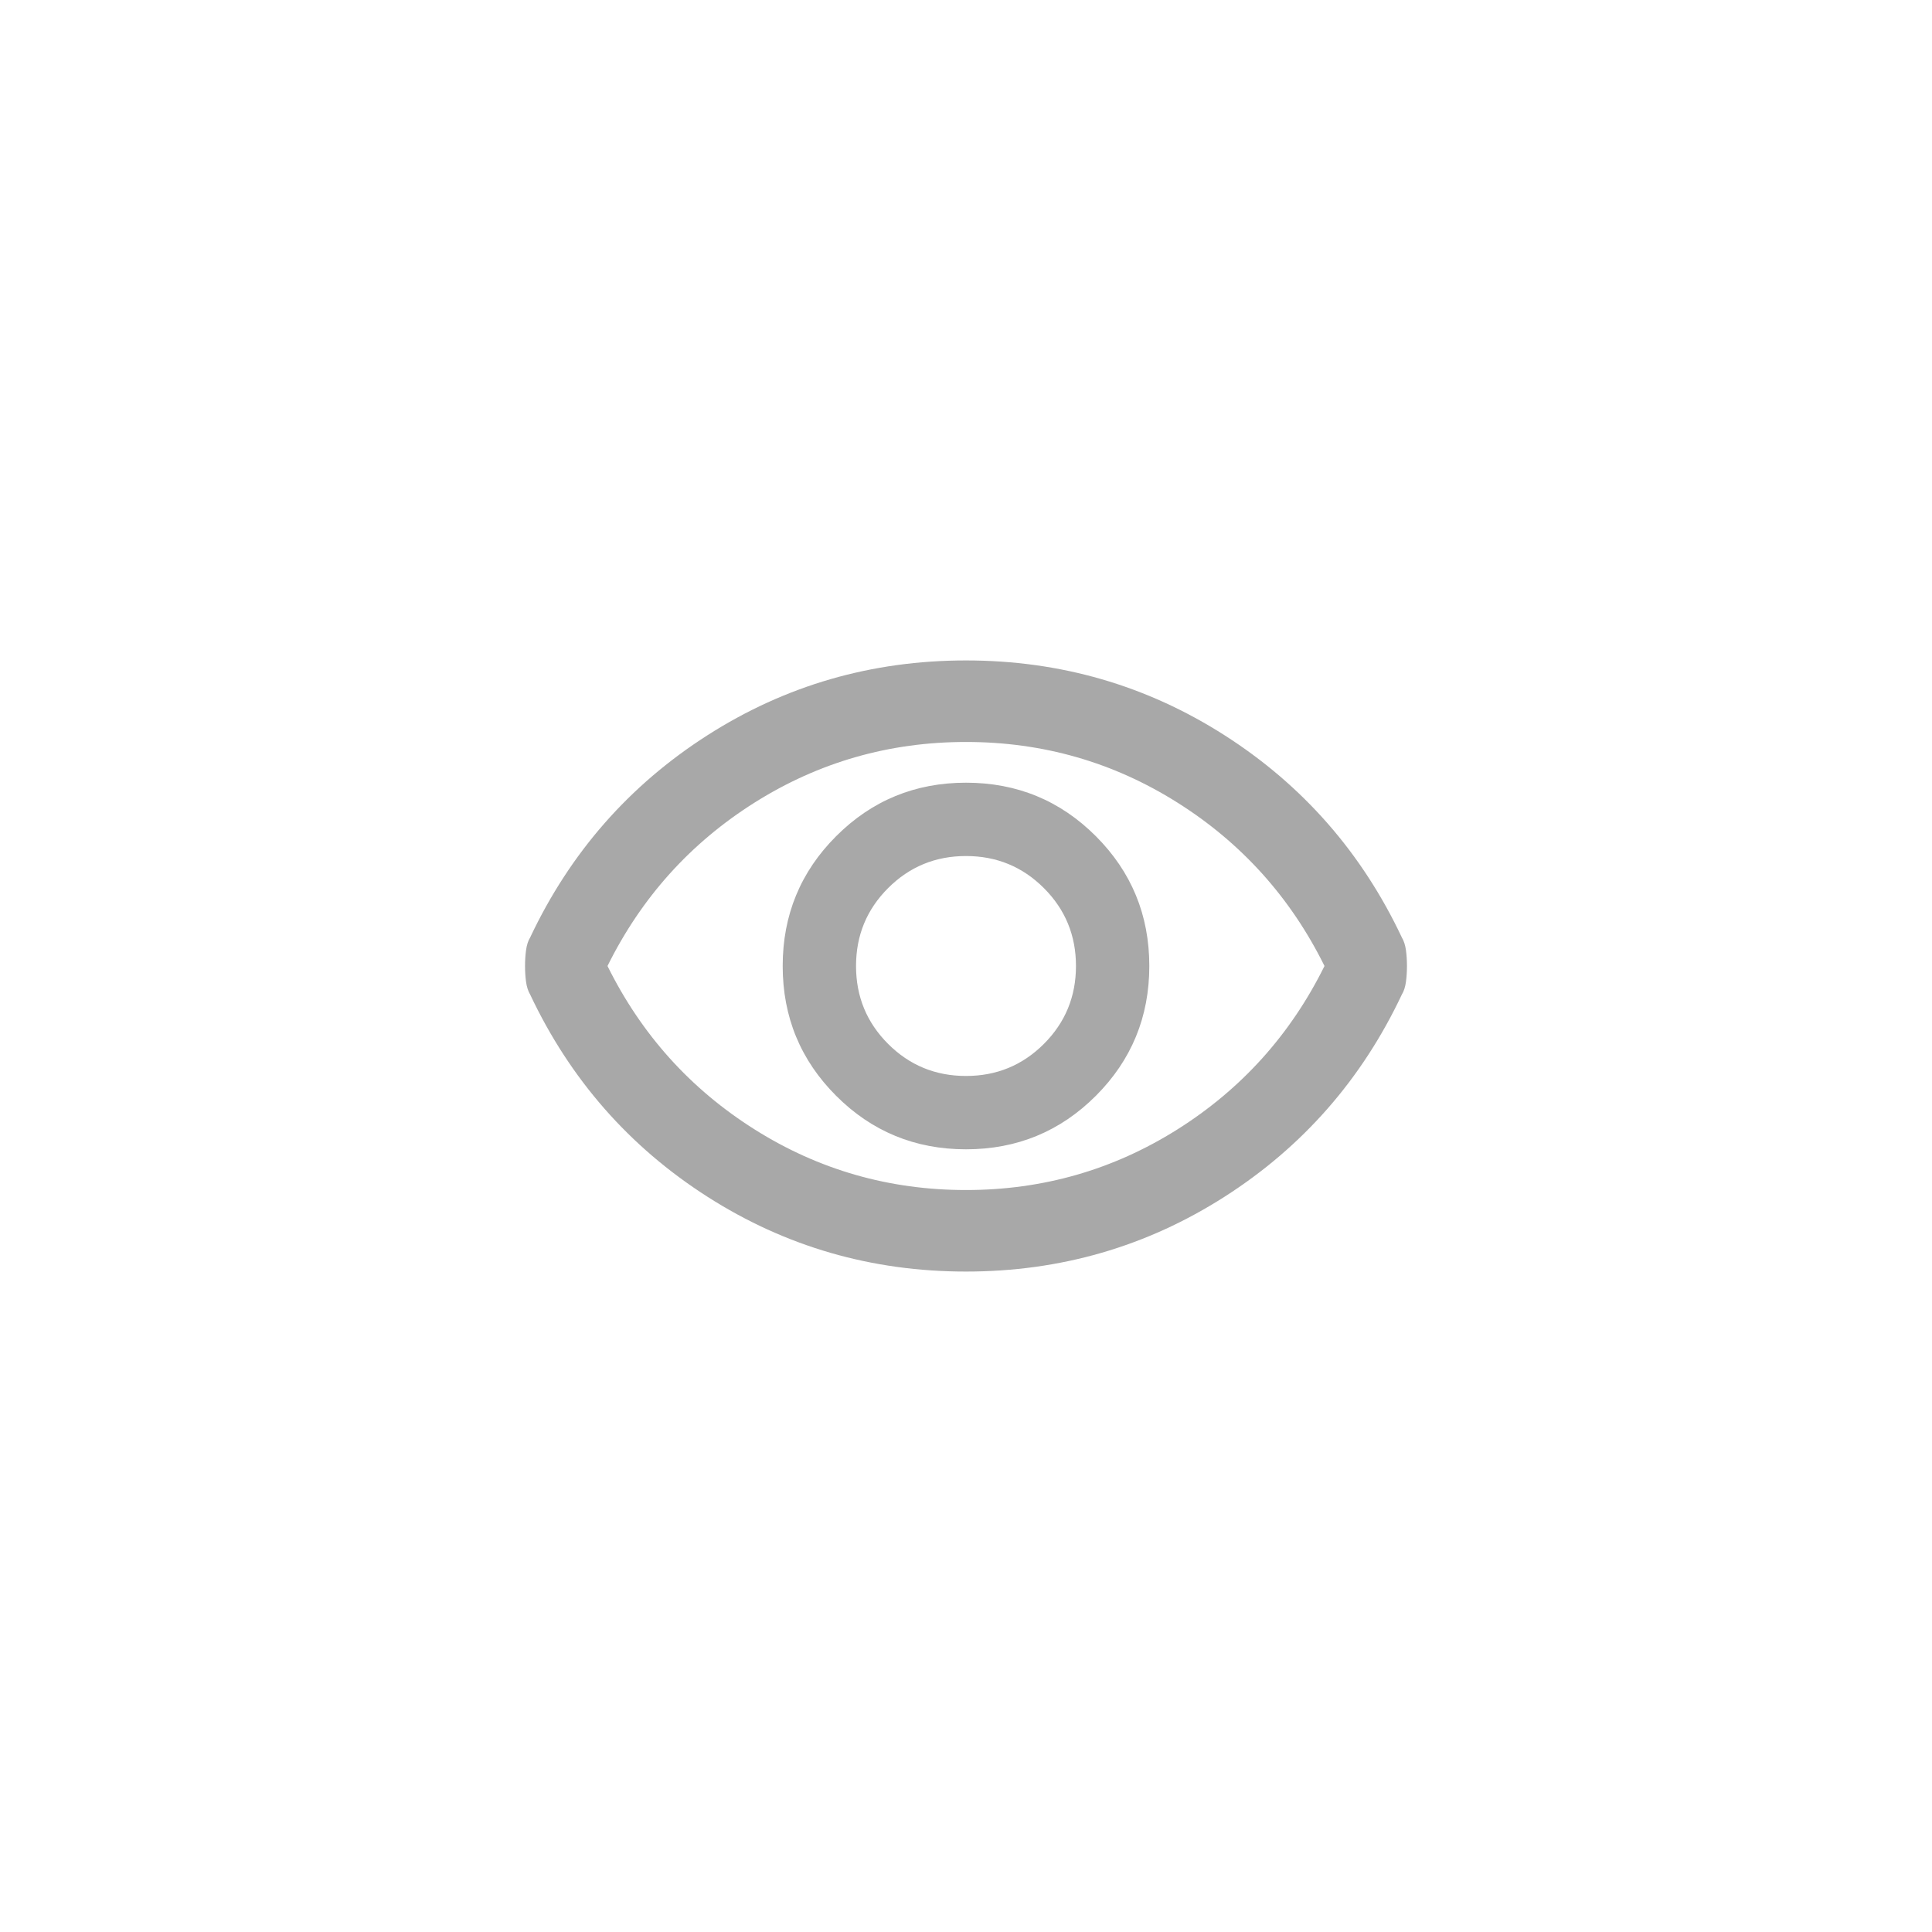
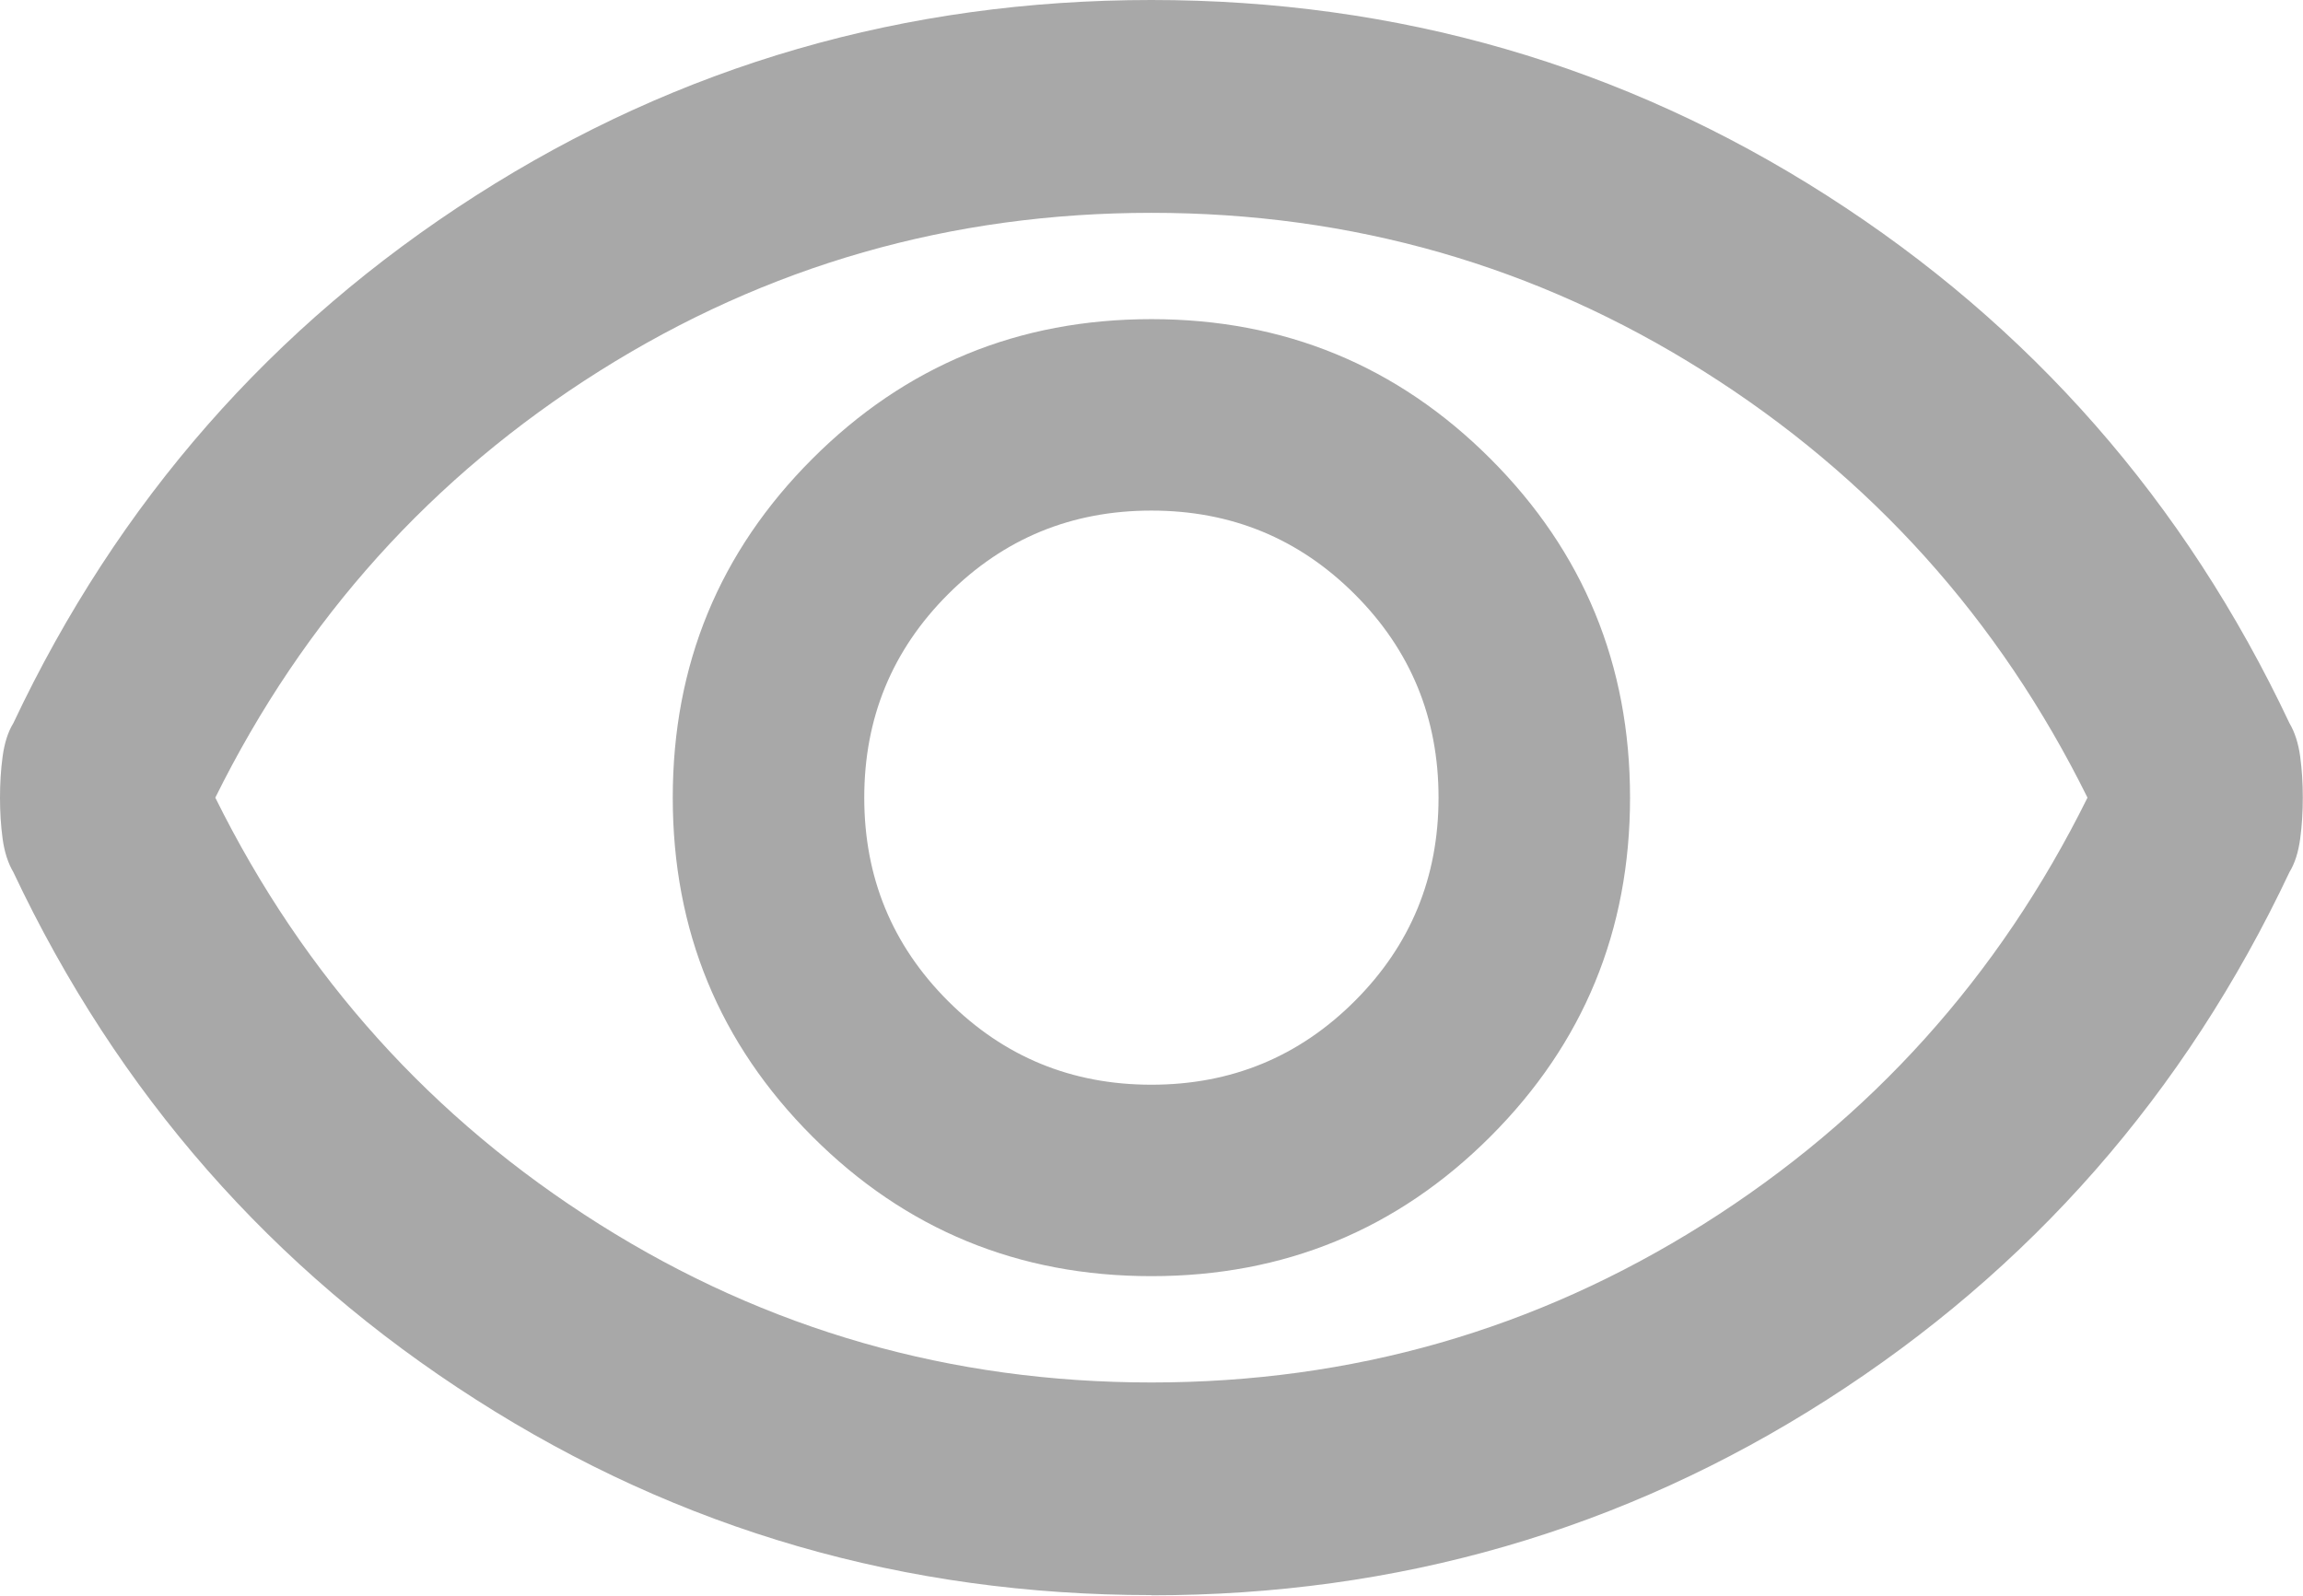
- <svg xmlns="http://www.w3.org/2000/svg" id="Ebene_1" data-name="Ebene 1" viewBox="0 0 250 250">
+ <svg xmlns="http://www.w3.org/2000/svg" id="Ebene_1" data-name="Ebene 1" viewBox="0 0 114.13 79.07">
  <defs>
    <style>
      .cls-1 {
        fill: #a8a8a8;
        stroke-width: 0px;
      }
    </style>
  </defs>
-   <path class="cls-1" d="M125,148.72c6.59,0,12.19-2.31,16.8-6.92s6.92-10.21,6.92-16.8-2.31-12.19-6.92-16.8c-4.61-4.61-10.21-6.92-16.8-6.92s-12.19,2.31-16.8,6.92c-4.61,4.61-6.92,10.21-6.92,16.8s2.31,12.19,6.92,16.8c4.61,4.61,10.21,6.92,16.8,6.92ZM125,139.23c-3.95,0-7.31-1.38-10.08-4.15-2.77-2.77-4.15-6.13-4.15-10.08s1.38-7.31,4.15-10.08c2.77-2.77,6.13-4.15,10.08-4.15s7.31,1.38,10.08,4.15c2.77,2.77,4.15,6.13,4.15,10.08s-1.38,7.31-4.15,10.08c-2.77,2.77-6.13,4.15-10.08,4.15ZM125,164.54c-12.21,0-23.37-3.23-33.47-9.69-10.1-6.46-17.75-15.18-22.93-26.16-.26-.44-.44-.99-.53-1.65s-.13-1.34-.13-2.04.04-1.38.13-2.04.26-1.21.53-1.65c5.18-10.98,12.83-19.7,22.93-26.16,10.1-6.46,21.26-9.69,33.47-9.69s23.37,3.23,33.47,9.69c10.1,6.46,17.75,15.18,22.93,26.16.26.44.44.99.53,1.65.09.66.13,1.34.13,2.04s-.04,1.38-.13,2.04c-.09.66-.26,1.21-.53,1.65-5.18,10.98-12.83,19.7-22.93,26.16-10.1,6.46-21.26,9.69-33.47,9.69ZM125,153.99c9.93,0,19.04-2.61,27.35-7.84,8.3-5.23,14.65-12.28,19.04-21.15-4.39-8.87-10.74-15.92-19.04-21.15-8.3-5.23-17.42-7.84-27.35-7.84s-19.04,2.61-27.35,7.84c-8.3,5.23-14.65,12.28-19.04,21.15,4.39,8.87,10.74,15.92,19.04,21.15,8.3,5.23,17.42,7.84,27.35,7.84Z" />
+   <path class="cls-1" d="M57.06,63.26c6.59,0,12.19-2.31,16.8-6.92s6.92-10.21,6.92-16.8-2.31-12.19-6.92-16.8c-4.61-4.61-10.21-6.92-16.8-6.92s-12.19,2.31-16.8,6.92c-4.61,4.61-6.92,10.21-6.92,16.8s2.31,12.19,6.92,16.8c4.61,4.61,10.21,6.92,16.8,6.92ZM57.06,53.77c-3.95,0-7.31-1.38-10.08-4.15-2.77-2.77-4.15-6.13-4.15-10.08s1.38-7.31,4.15-10.08c2.77-2.77,6.13-4.15,10.08-4.15s7.31,1.38,10.08,4.15c2.77,2.77,4.15,6.13,4.15,10.08s-1.38,7.31-4.15,10.08c-2.77,2.77-6.13,4.15-10.08,4.15ZM57.06,79.07c-12.21,0-23.37-3.23-33.47-9.69C13.49,62.93,5.84,54.21.66,43.23c-.26-.44-.44-.99-.53-1.65s-.13-1.34-.13-2.04.04-1.38.13-2.04.26-1.21.53-1.65c5.18-10.98,12.83-19.7,22.93-26.16C33.69,3.23,44.85,0,57.06,0s23.37,3.23,33.47,9.69c10.1,6.46,17.75,15.18,22.93,26.16.26.44.44.99.53,1.65.09.66.13,1.34.13,2.04s-.04,1.38-.13,2.04c-.09.66-.26,1.21-.53,1.65-5.18,10.98-12.83,19.7-22.93,26.16-10.1,6.46-21.26,9.69-33.47,9.69ZM57.06,68.53c9.93,0,19.04-2.61,27.35-7.84,8.3-5.23,14.65-12.28,19.04-21.15-4.39-8.87-10.74-15.92-19.04-21.15-8.3-5.23-17.42-7.84-27.35-7.84s-19.04,2.61-27.35,7.84c-8.3,5.23-14.65,12.28-19.04,21.15,4.39,8.87,10.74,15.92,19.04,21.15,8.3,5.23,17.42,7.84,27.35,7.84Z" />
</svg>
